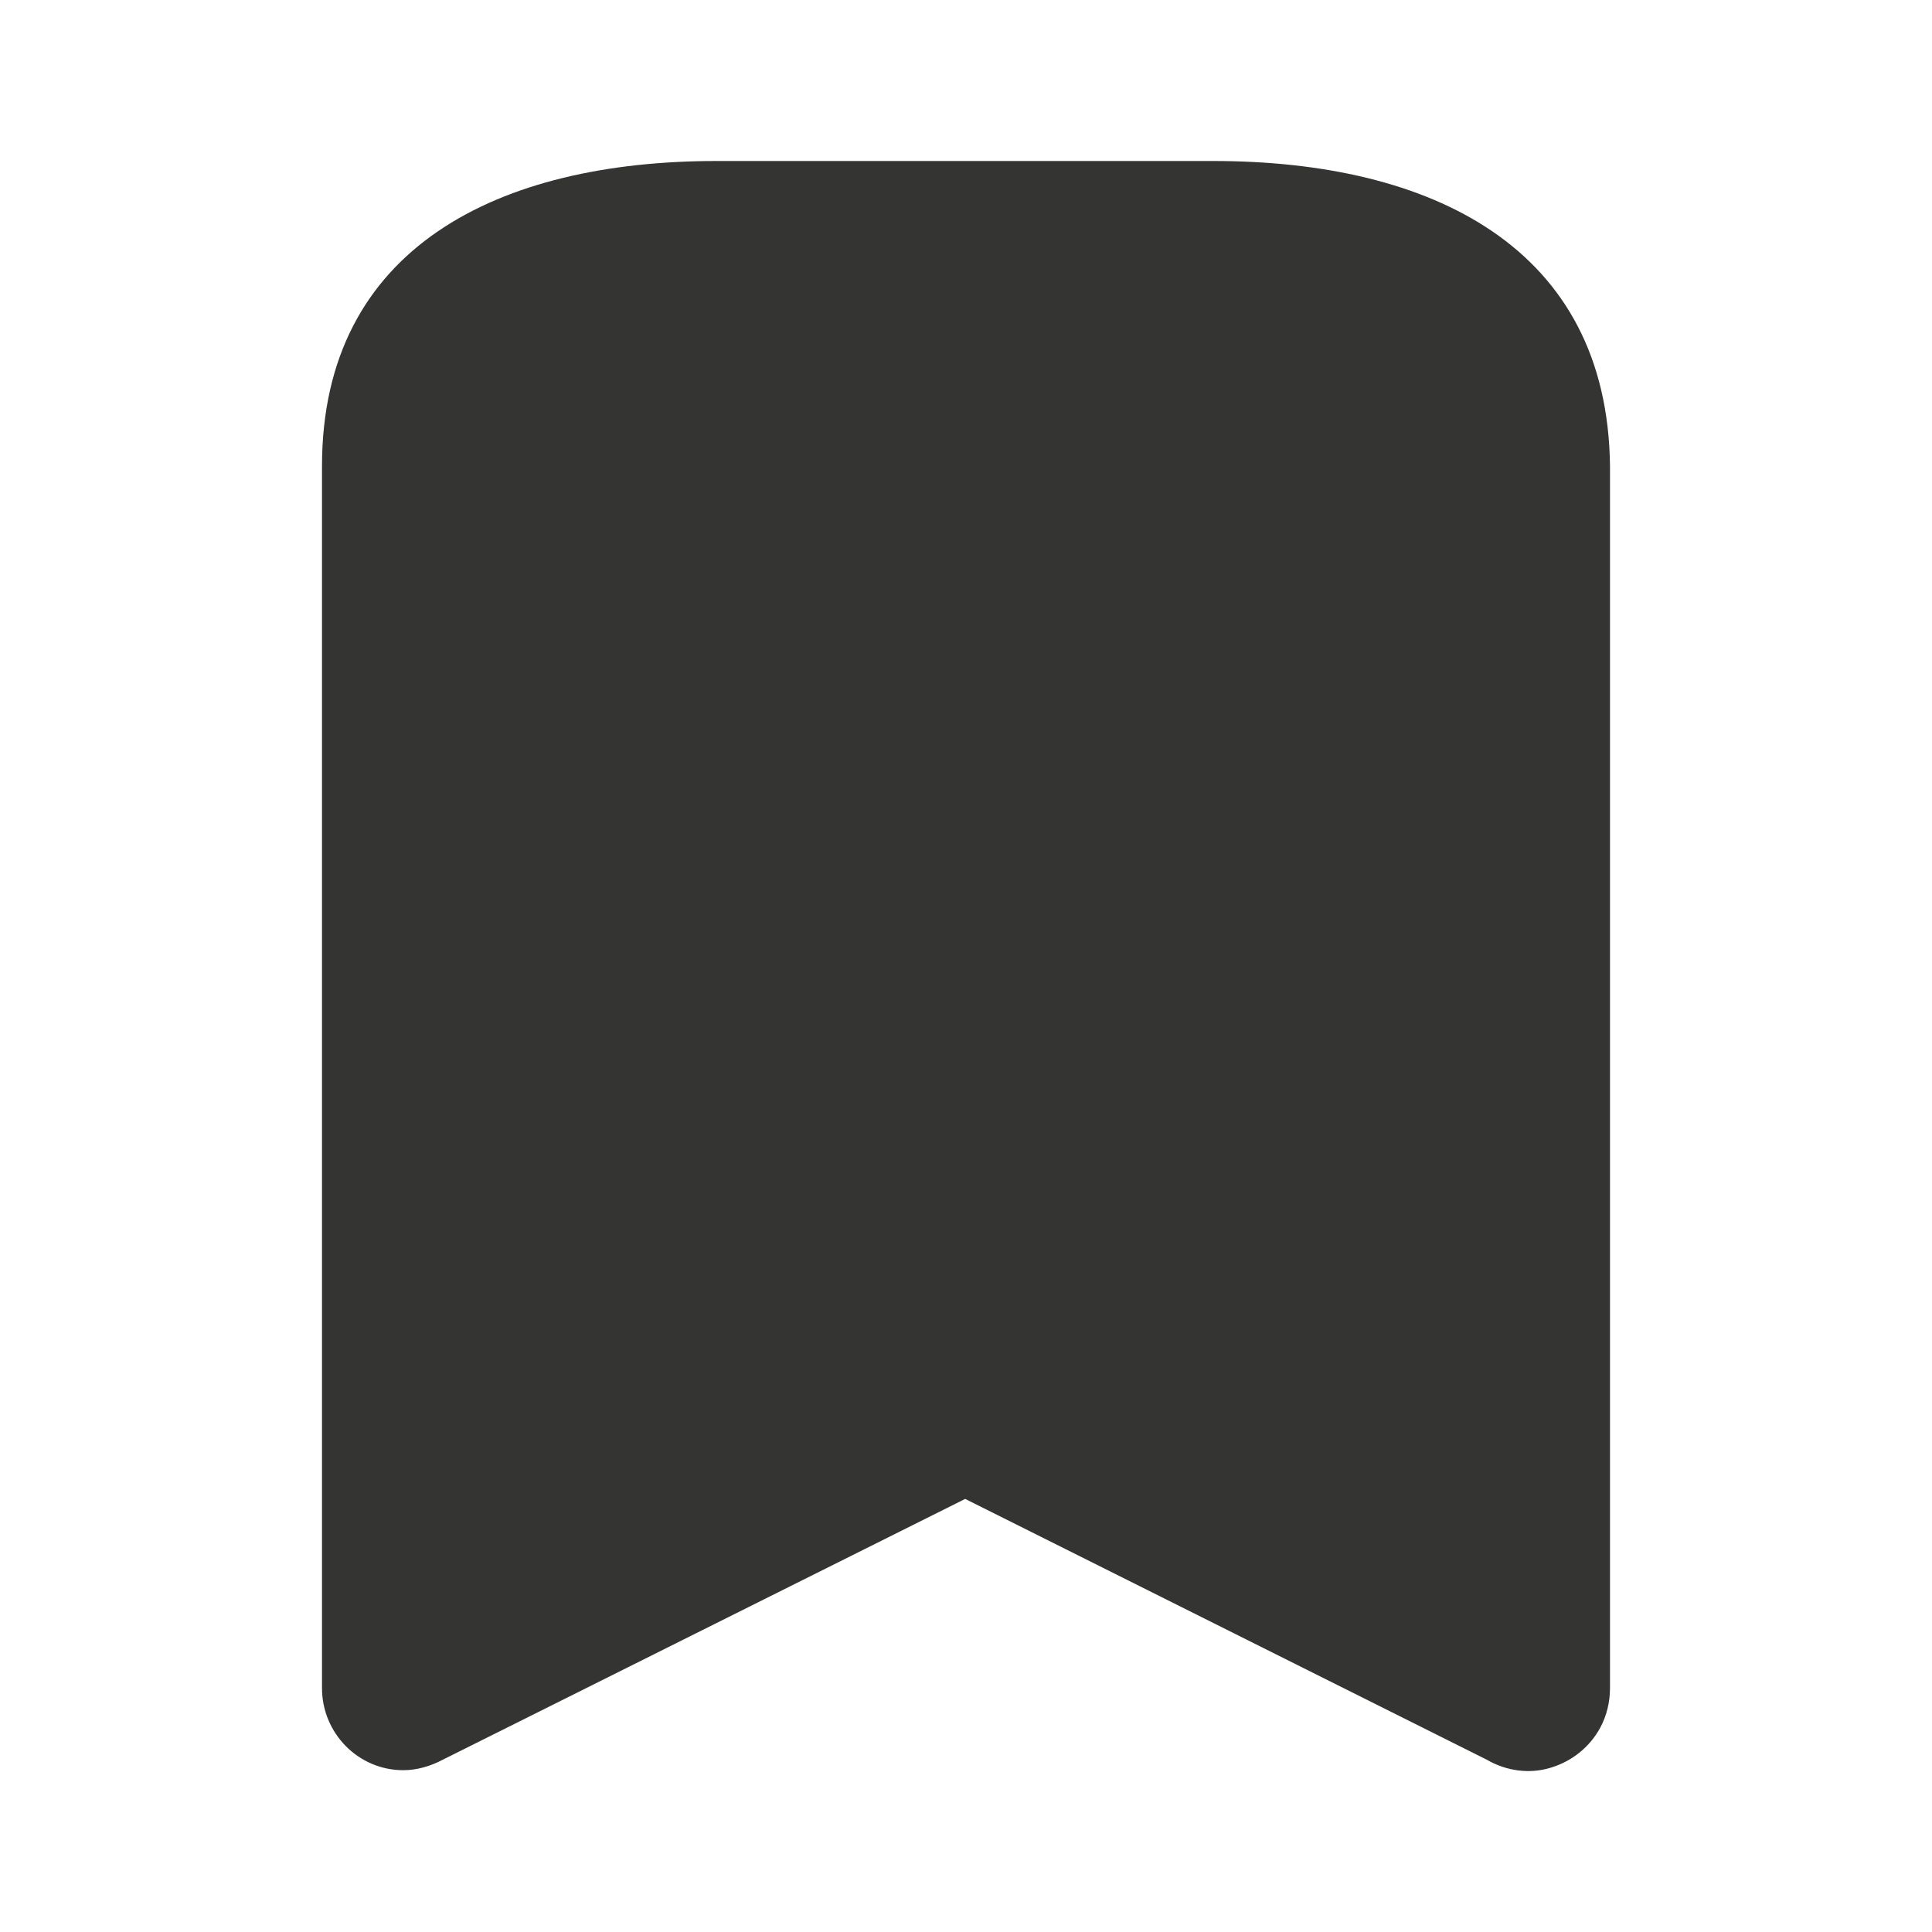
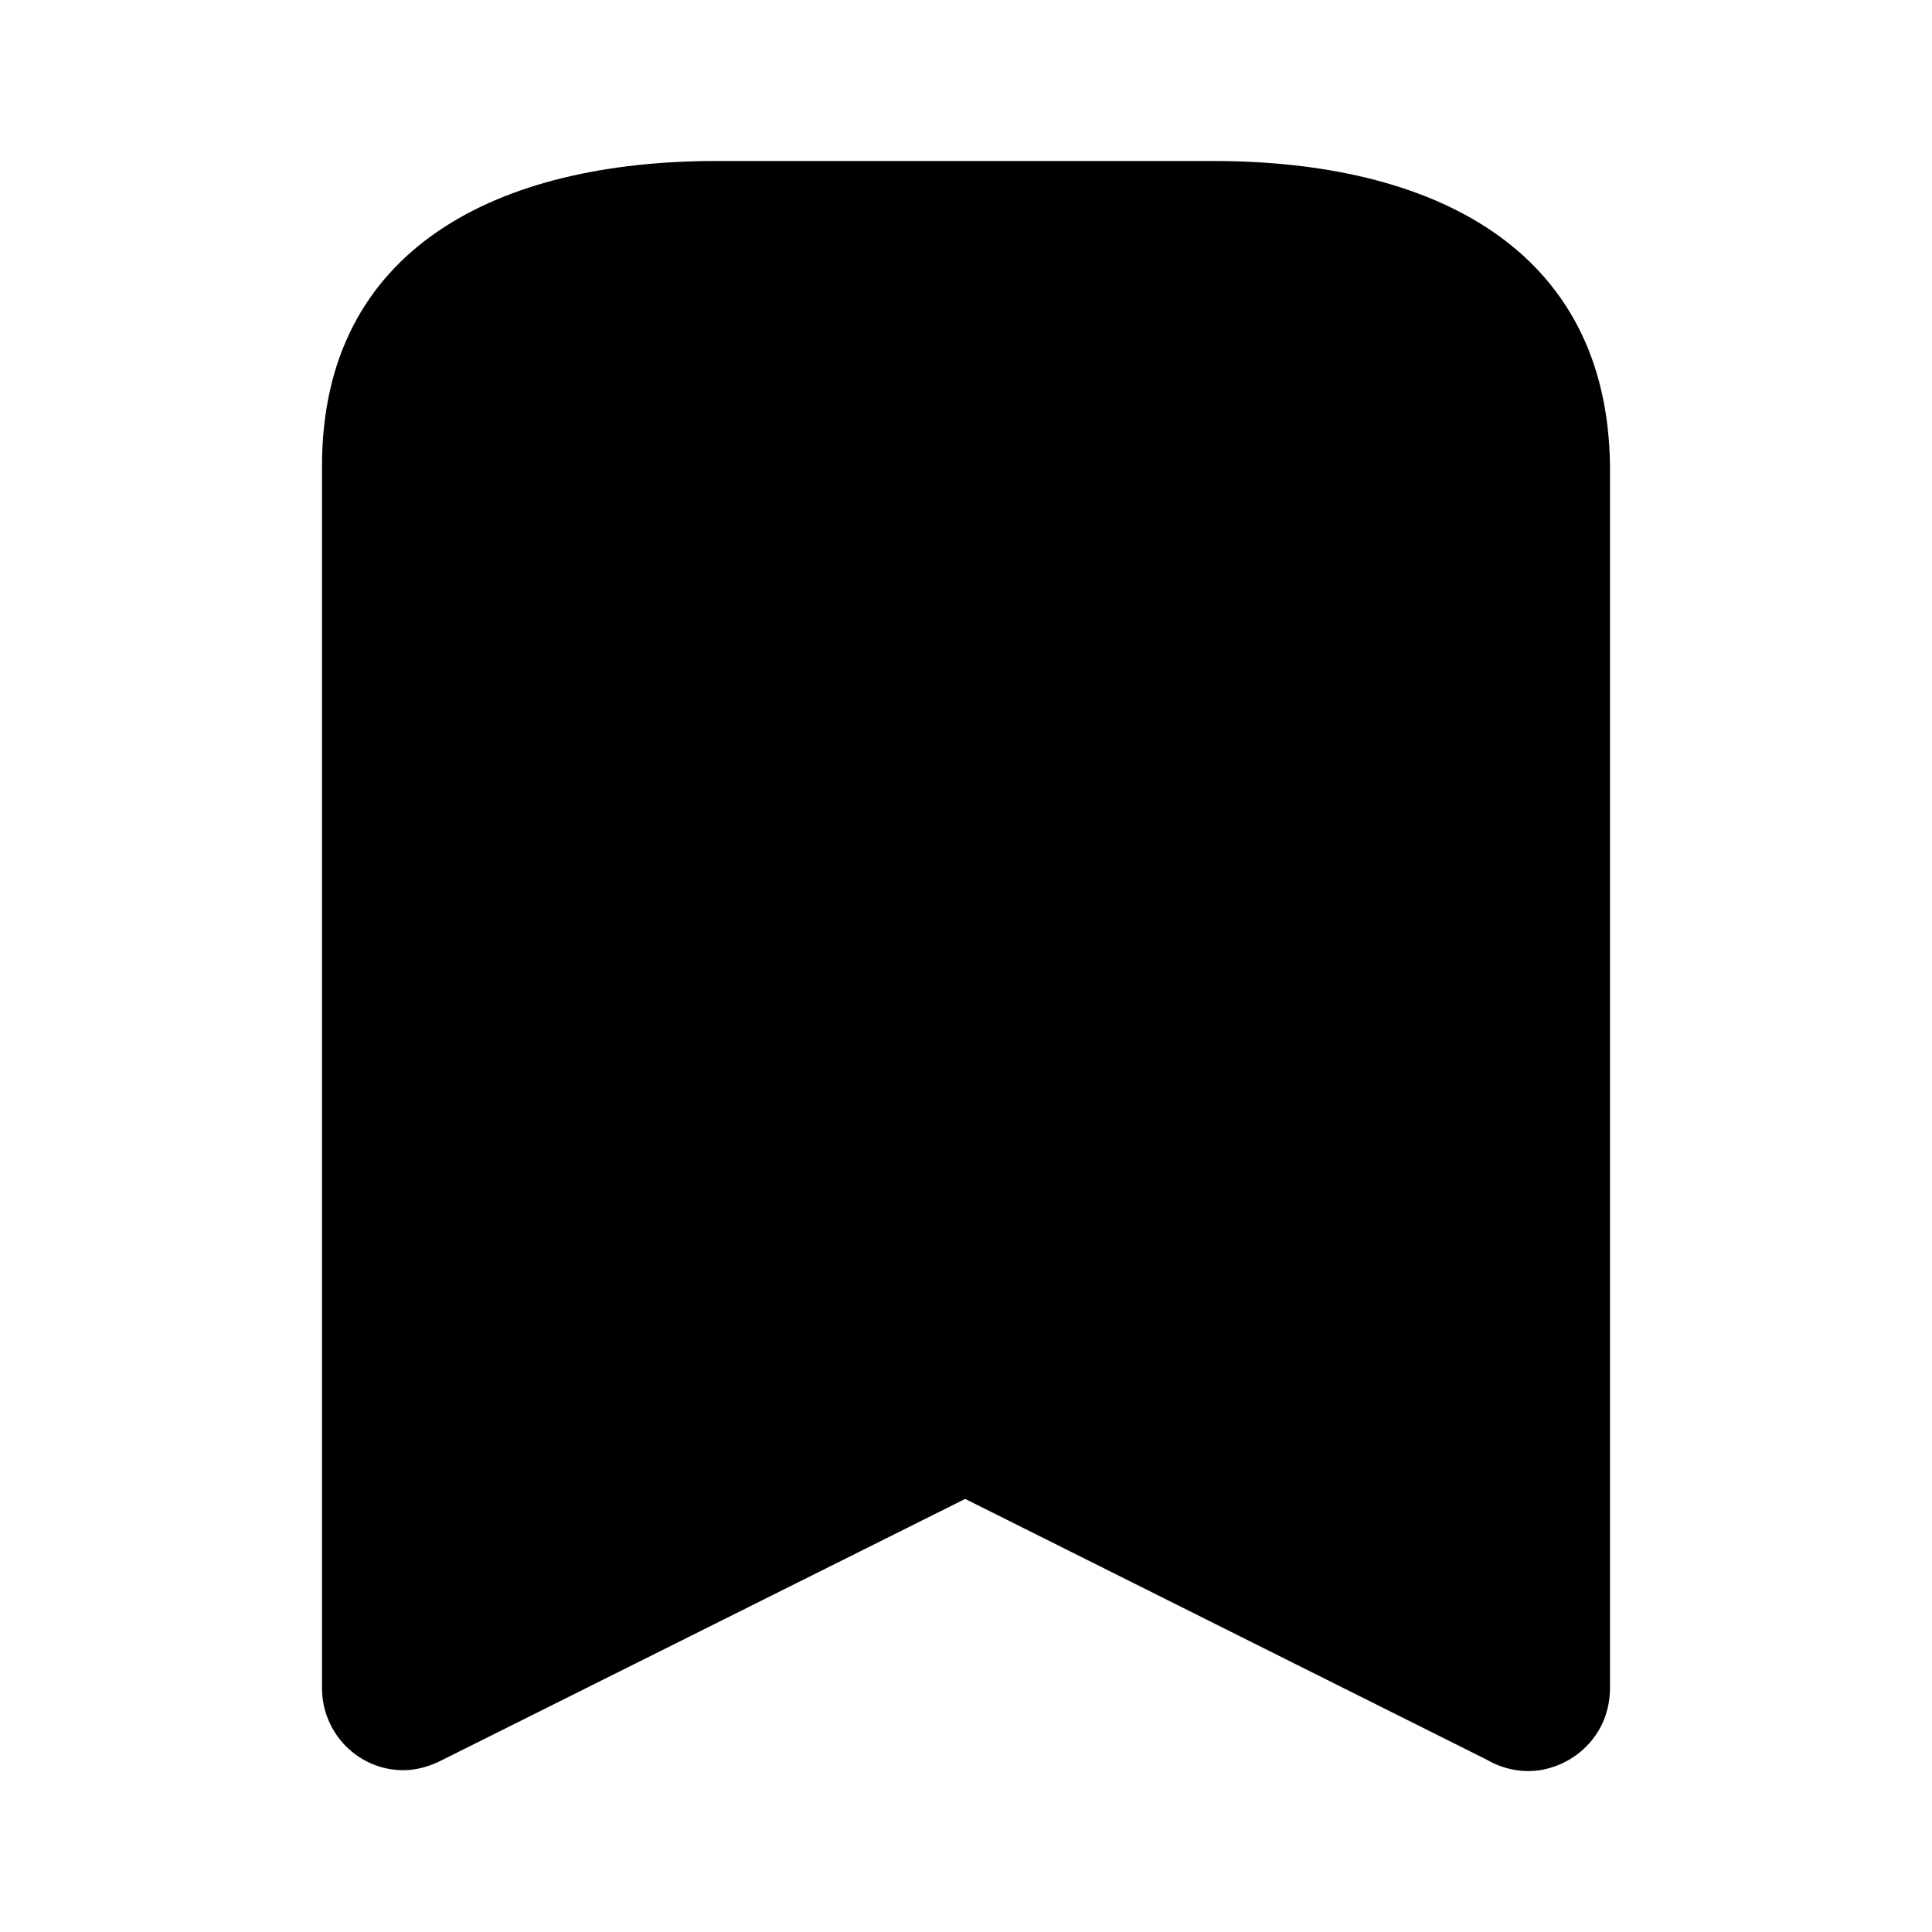
<svg xmlns="http://www.w3.org/2000/svg" width="24" height="24" viewBox="0 0 24 24" fill="none">
-   <path d="M15.07 2H8.9C6.2 2 4 3.07 4 5.79V20.97C4 21.53 4.45 21.99 5.01 21.99C5.18 21.99 5.351 21.939 5.5 21.86L11.99 18.62L18.47 21.86C18.71 22 19 22.04 19.26 21.96C19.53 21.88 19.75 21.7 19.88 21.46C19.96 21.31 20 21.14 20 20.97V5.79C19.97 3.07 17.78 2 15.07 2Z" fill="#343433" />
+   <path d="M15.07 2H8.9C6.2 2 4 3.07 4 5.79V20.97C4 21.53 4.45 21.99 5.01 21.99C5.18 21.99 5.351 21.939 5.5 21.86L11.99 18.62L18.47 21.86C18.71 22 19 22.04 19.26 21.96C19.53 21.88 19.75 21.7 19.88 21.46C19.96 21.31 20 21.14 20 20.97V5.79C19.97 3.07 17.78 2 15.07 2Z" fill="currentColor" />
</svg>
